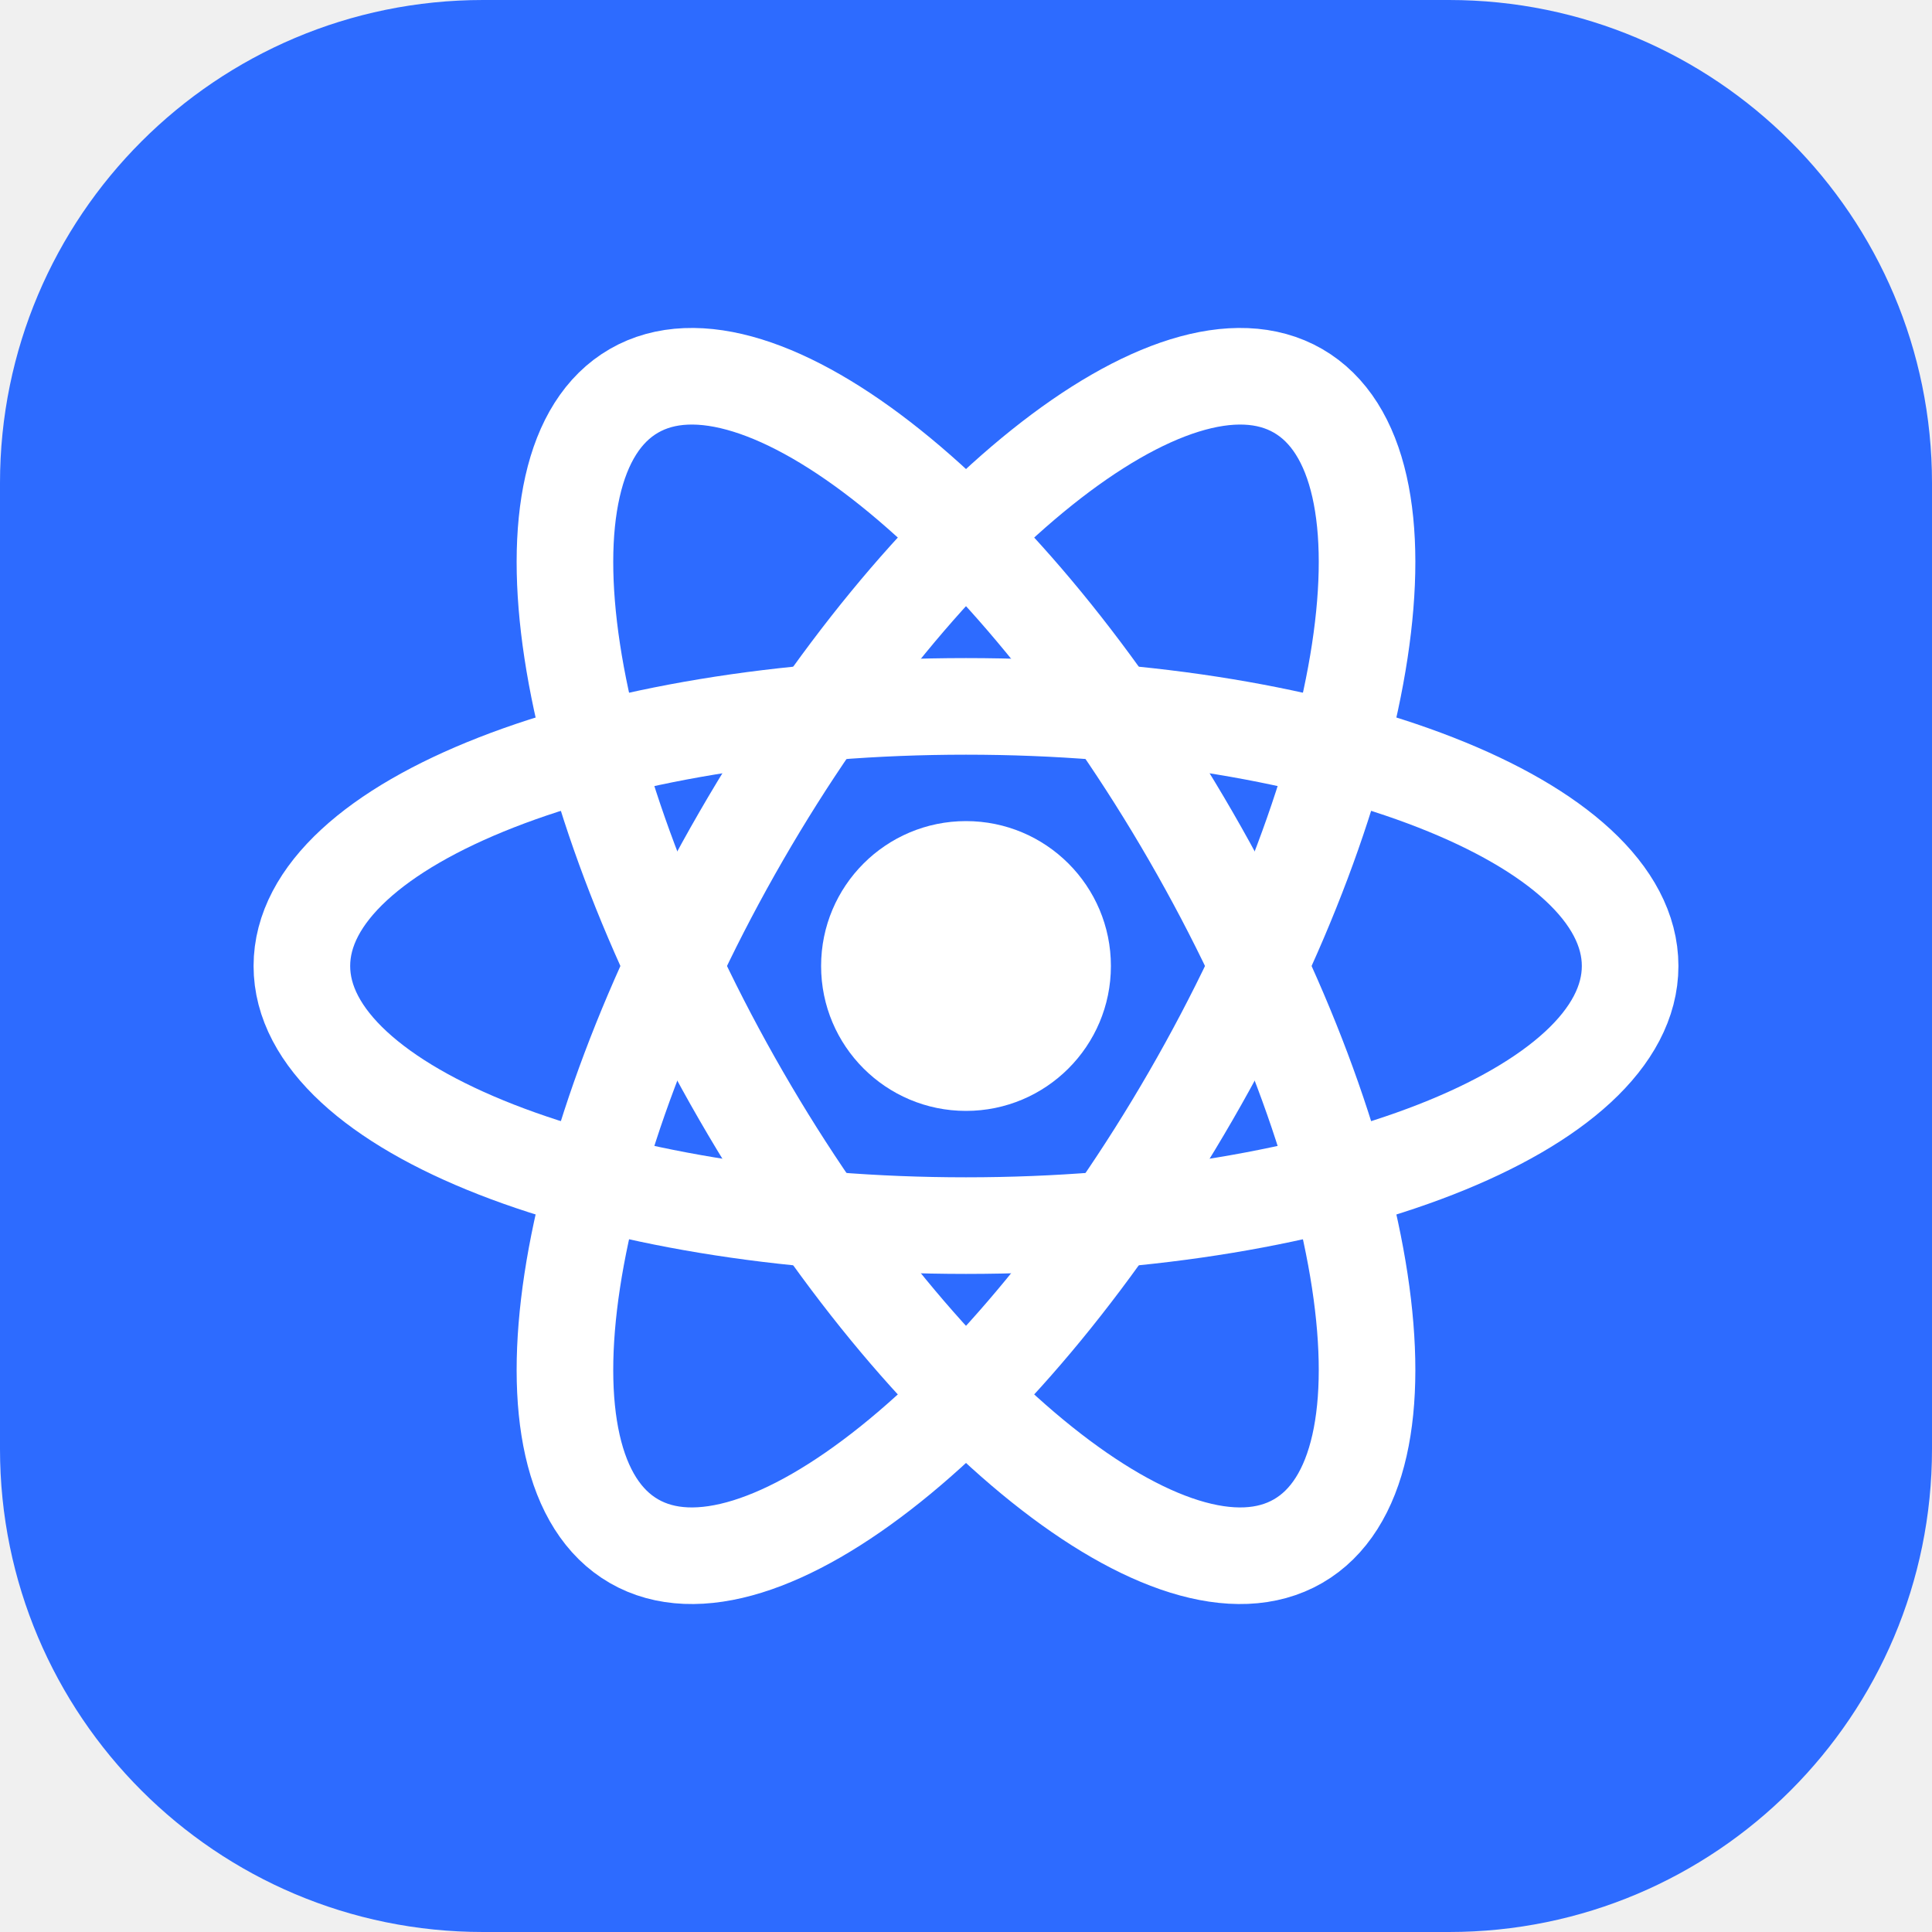
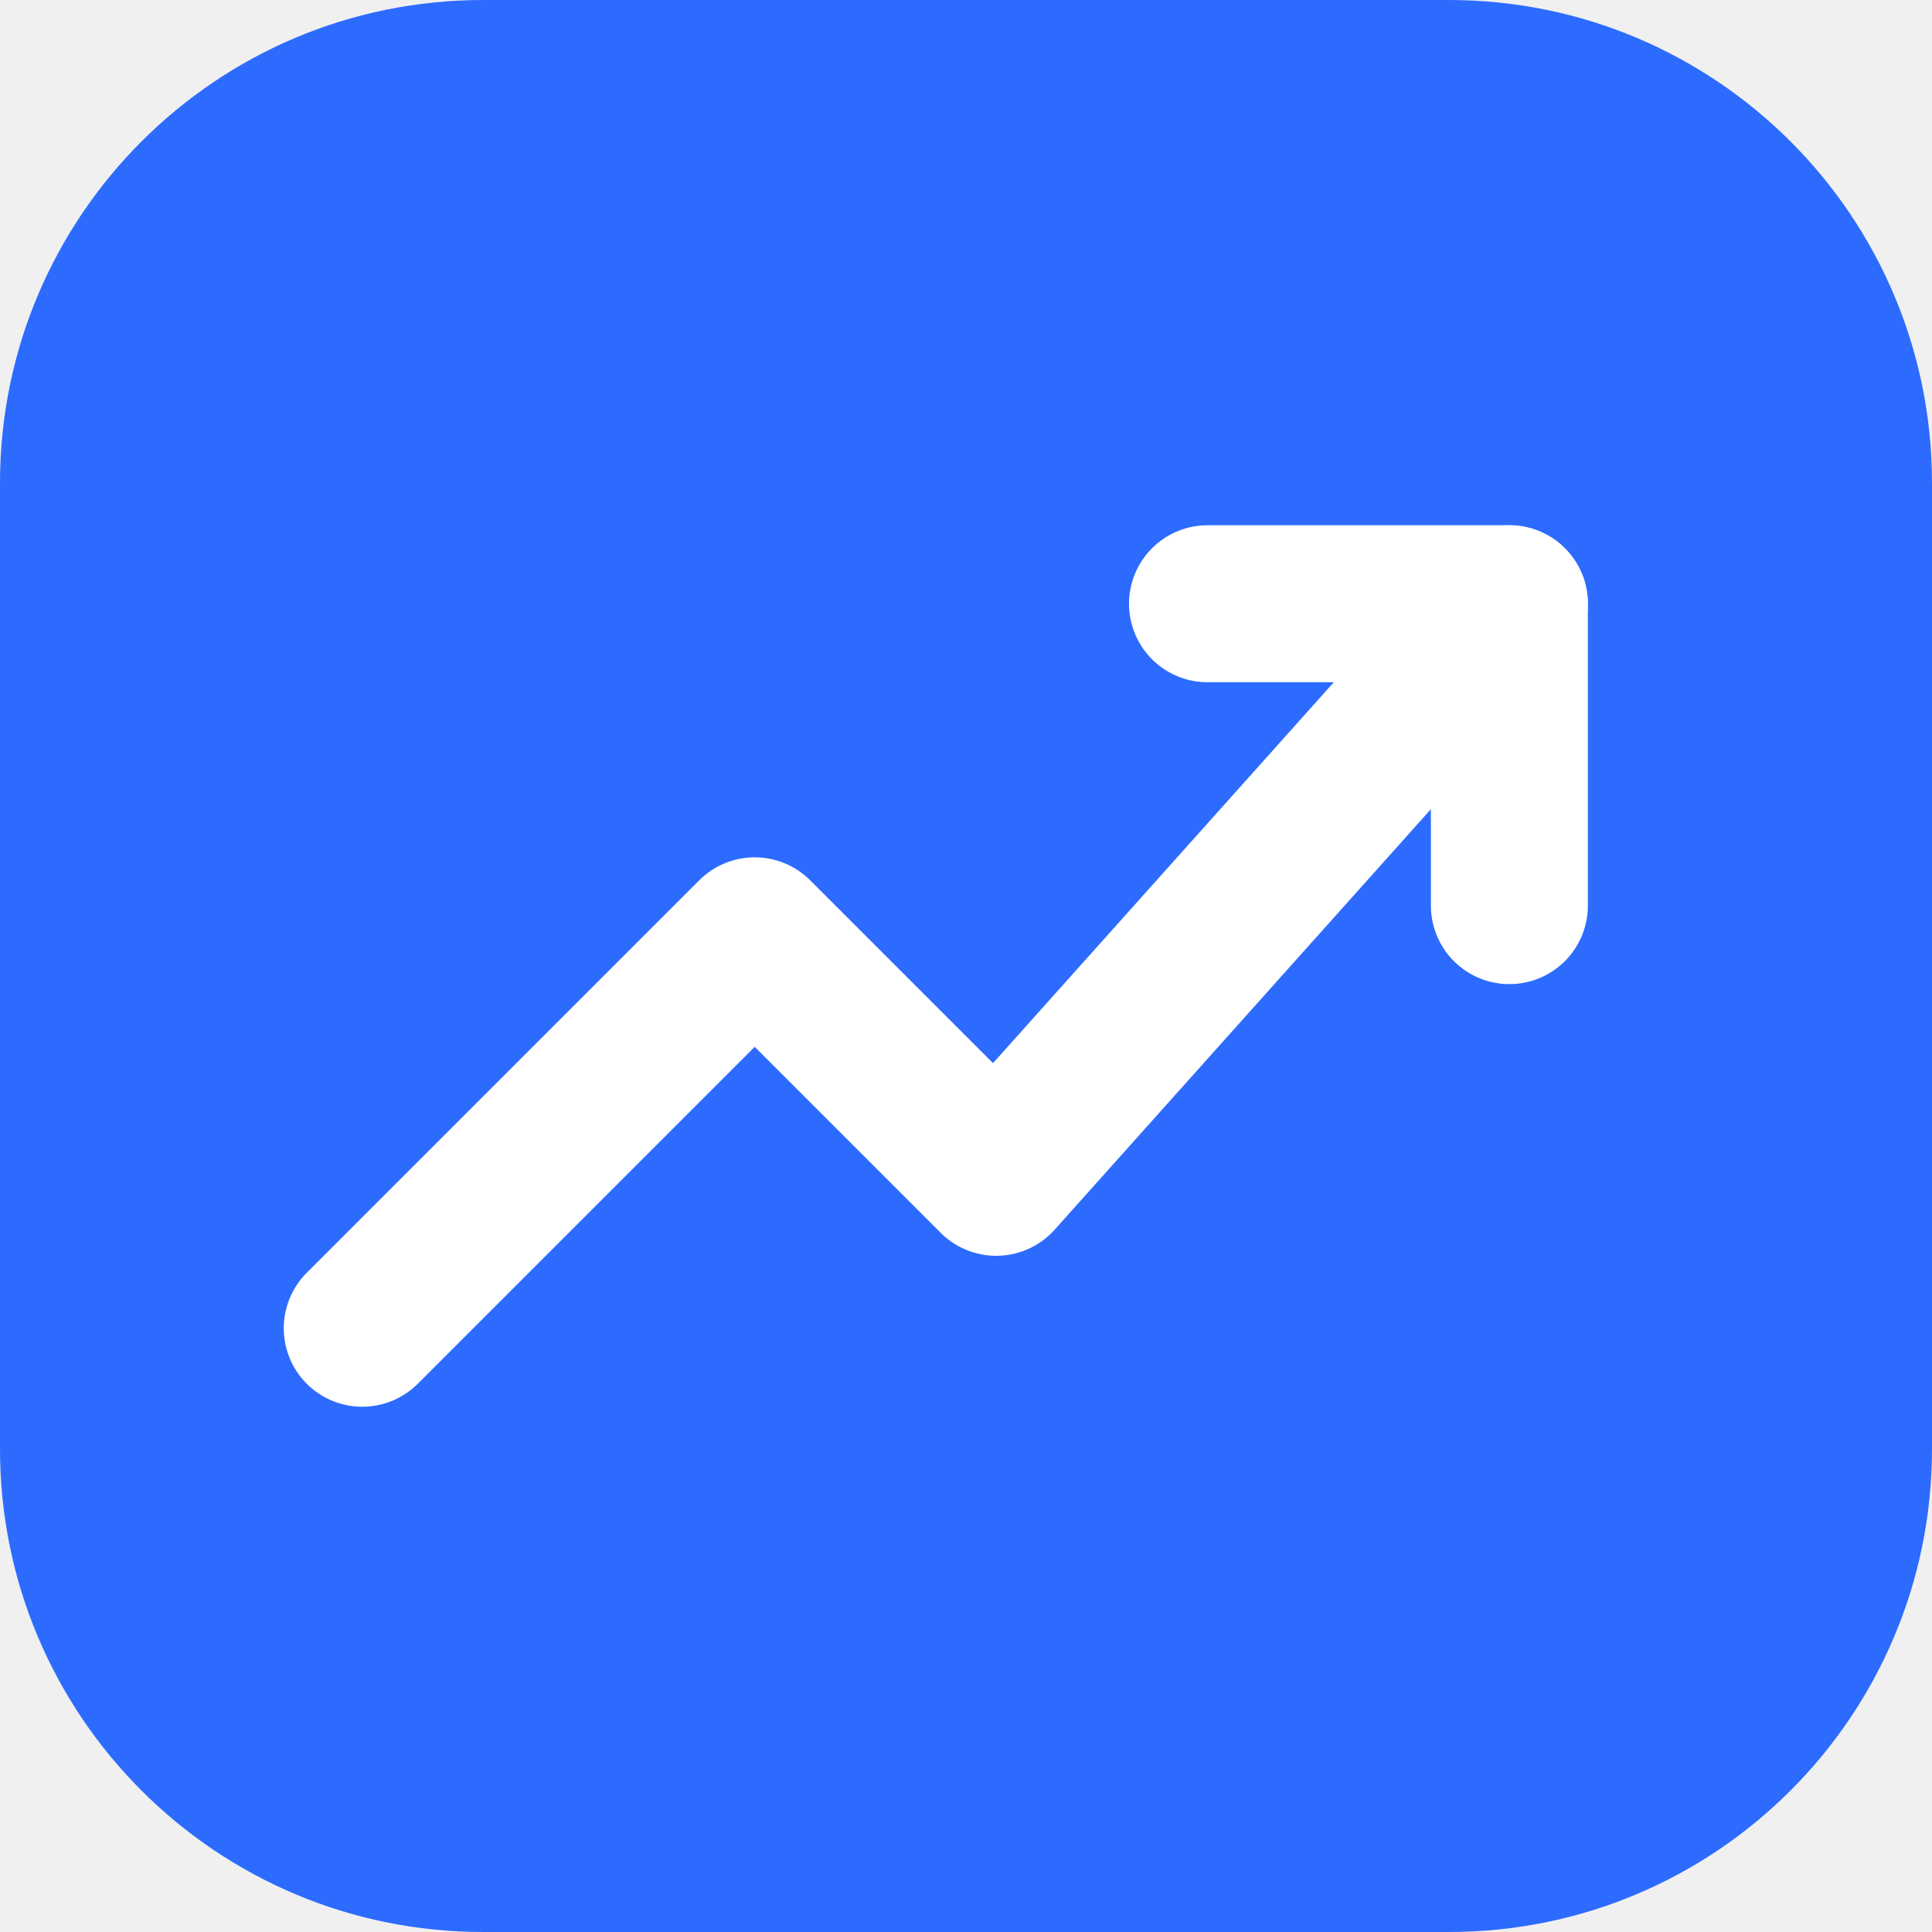
<svg xmlns="http://www.w3.org/2000/svg" viewBox="0 0 32 32">
  <rect width="32" height="32" rx="8" fill="#2d6bff" />
-   <g fill="none" stroke="#fff" stroke-width="1.6">
-     <ellipse cx="16" cy="16" rx="11" ry="4.3" />
-     <ellipse cx="16" cy="16" rx="11" ry="4.3" transform="rotate(60 16 16)" />
-     <ellipse cx="16" cy="16" rx="11" ry="4.3" transform="rotate(120 16 16)" />
+   <g fill="none" stroke="#fff" stroke-width="2.6" stroke-linecap="round" stroke-linejoin="round">
+     <path d="M6 22 12.5 15.5 16.5 19.5 25 10" />
+     <path d="M20 10h5v5" />
  </g>
-   <circle cx="16" cy="16" r="2.4" fill="#fff" />
</svg>
